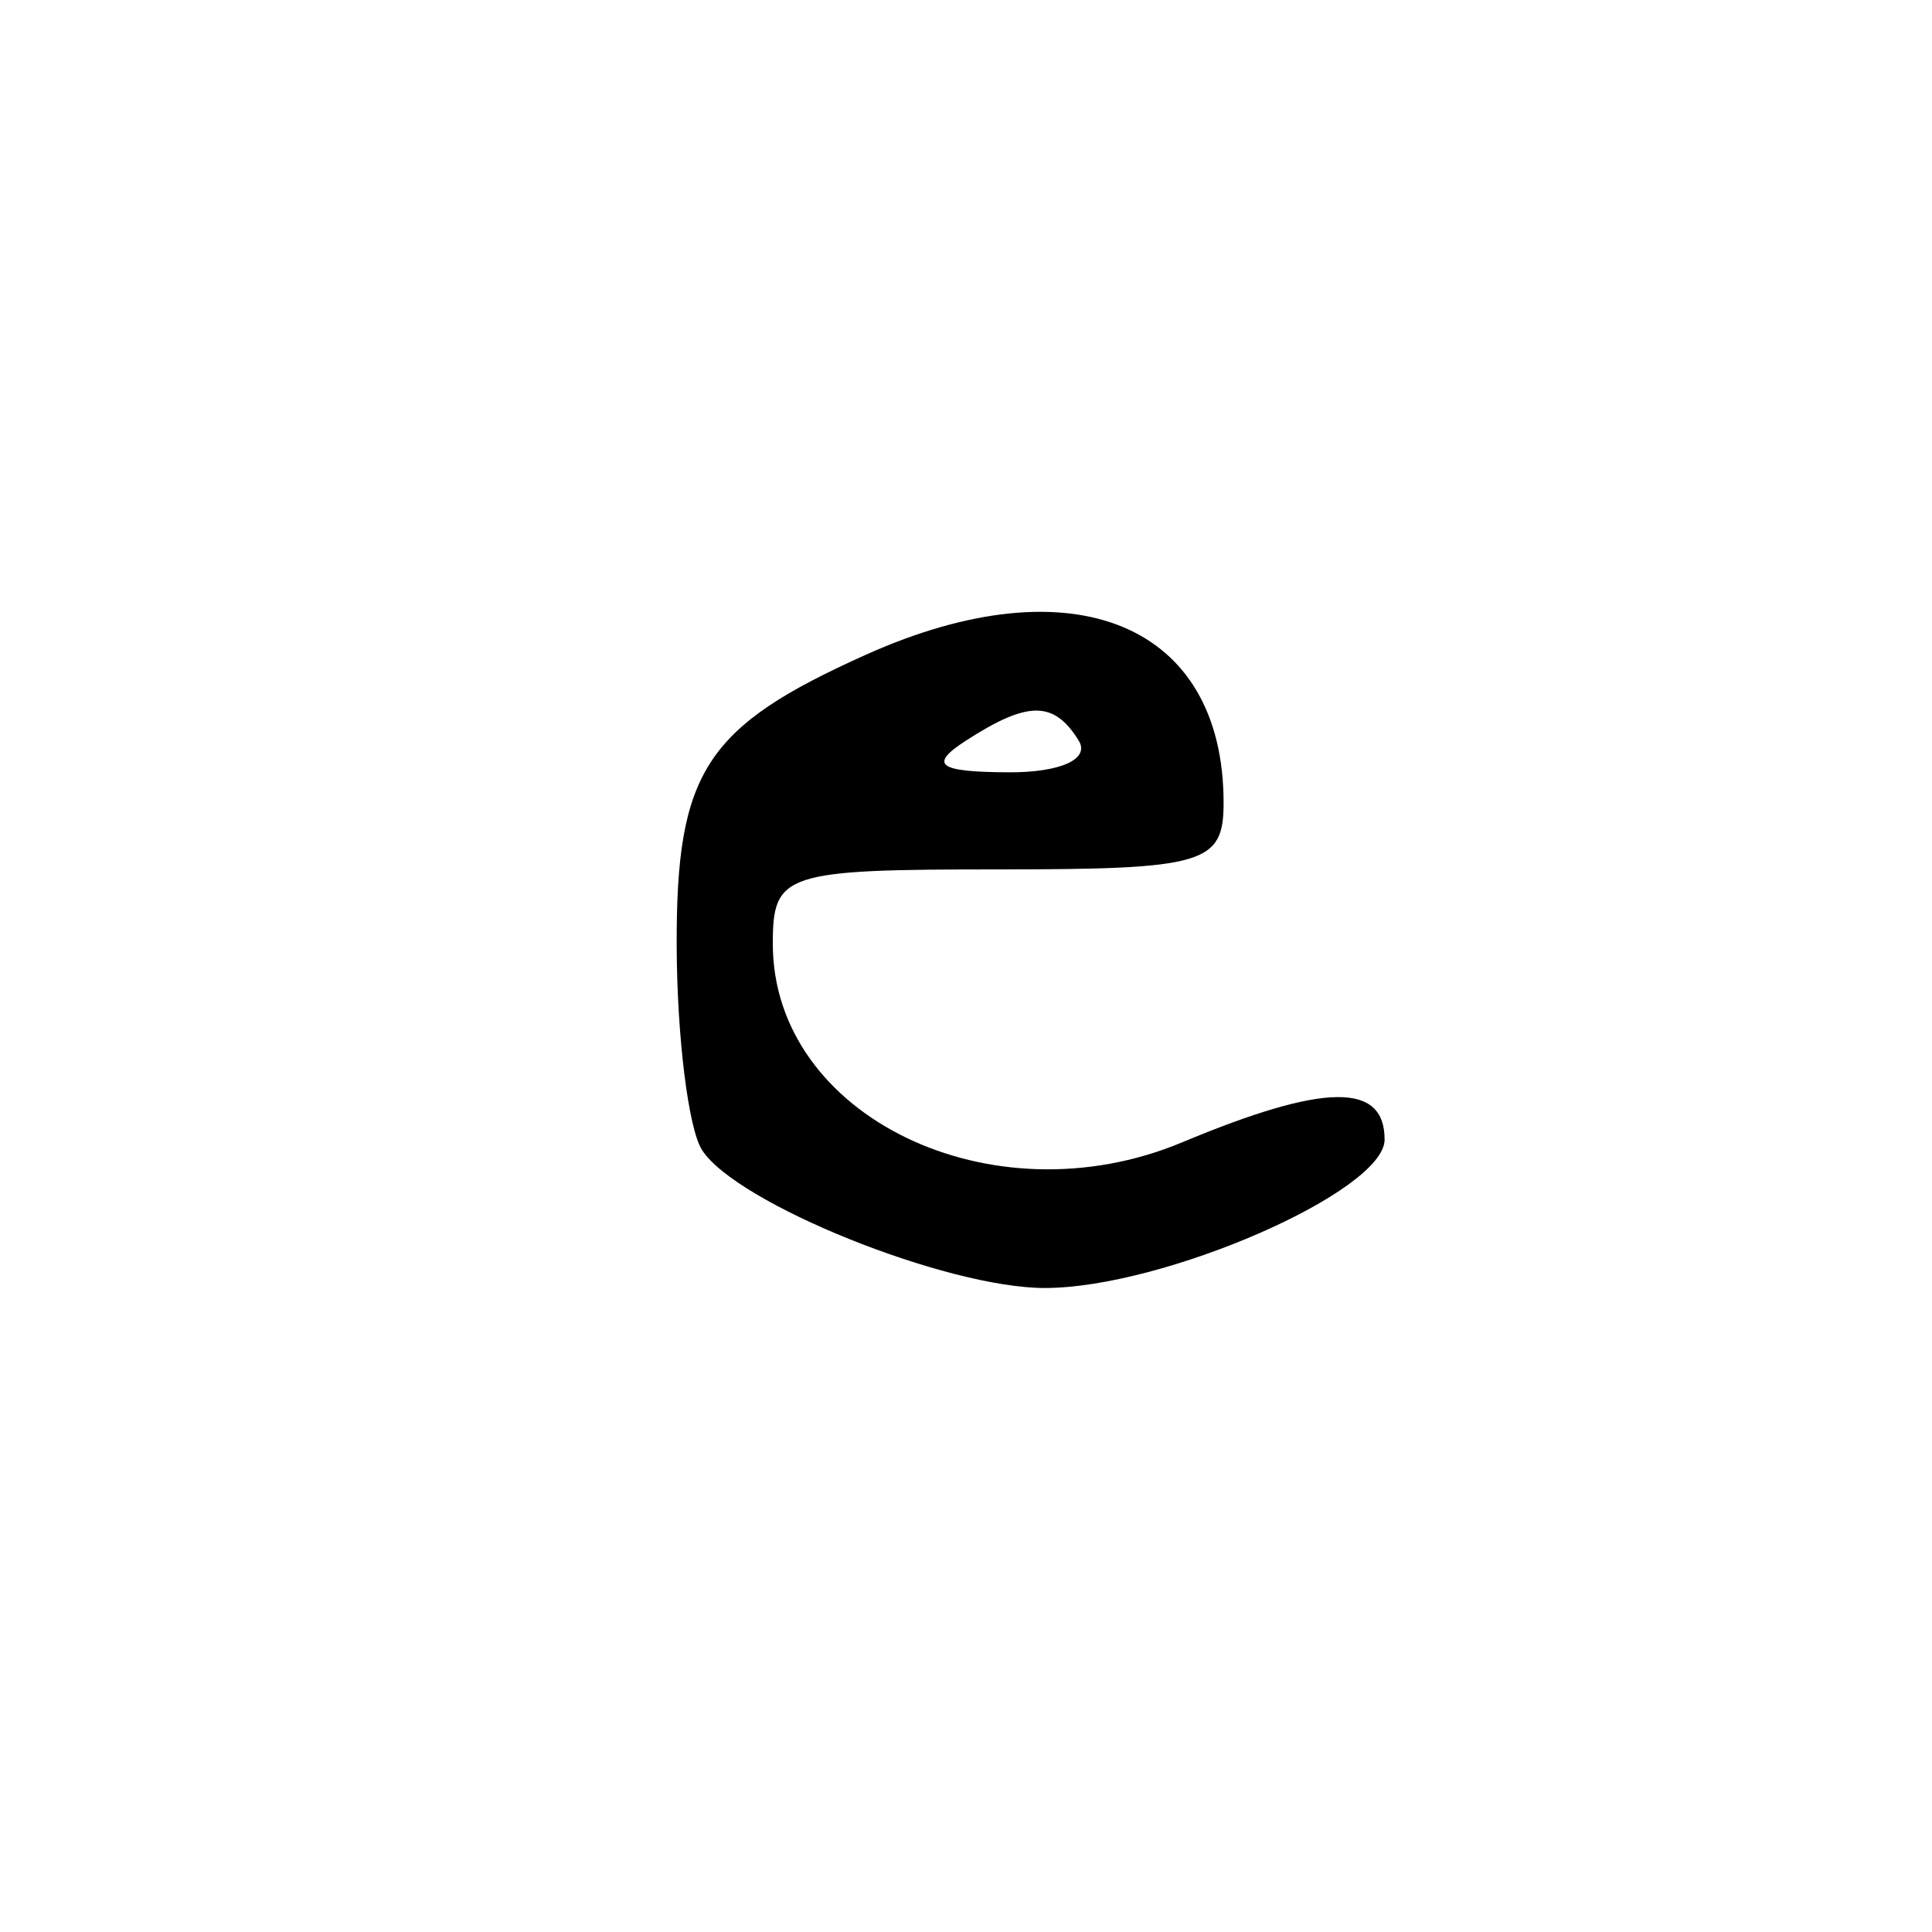
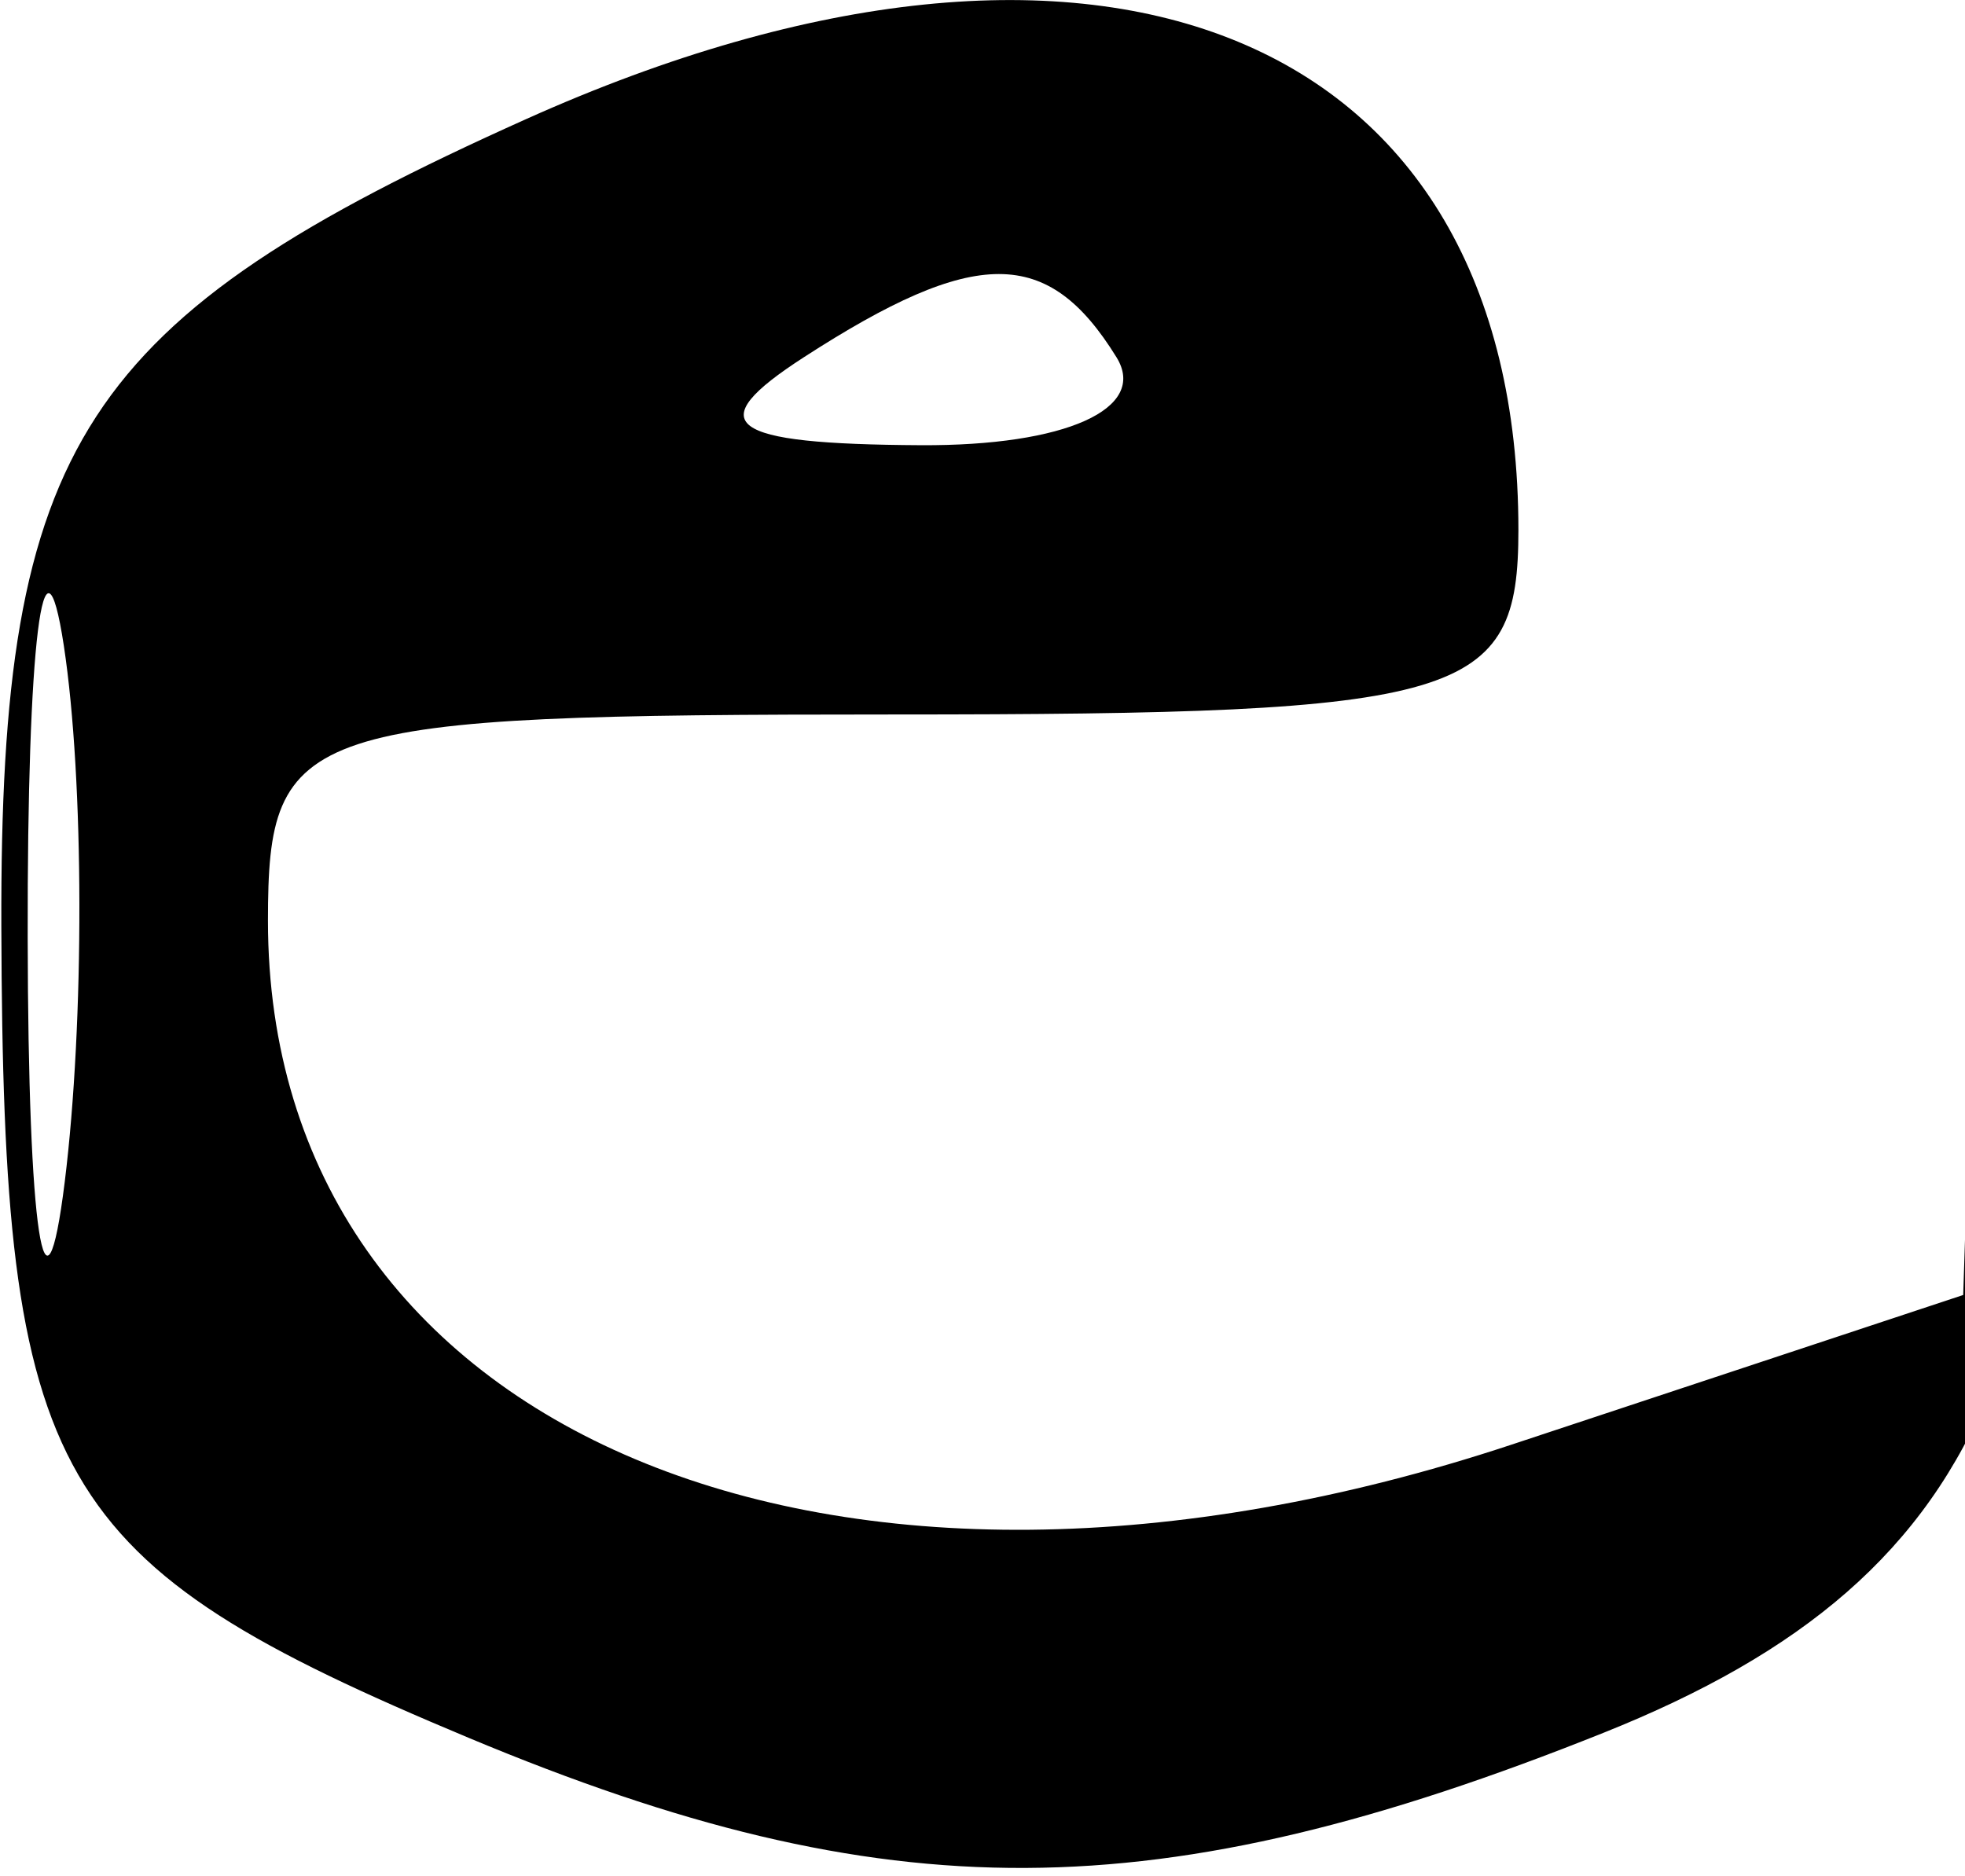
- <svg xmlns="http://www.w3.org/2000/svg" viewBox="0 0 60 60" version="1.1">
-   <path d="M 26.896 20.331 C 21.905 22.571, 20.999 23.963, 21.015 29.372 C 21.024 32.193, 21.377 35.045, 21.800 35.711 C 22.855 37.371, 29.382 40, 32.448 40 C 36.136 40, 43 37.002, 43 35.391 C 43 33.604, 41.131 33.630, 36.708 35.478 C 30.785 37.952, 24 34.658, 24 29.309 C 24 27.117, 24.355 27, 31 27 C 37.408 27, 38 26.825, 38 24.934 C 38 19.380, 33.329 17.444, 26.896 20.331 M 30 23 C 28.835 23.753, 29.128 23.973, 31.309 23.985 C 32.930 23.994, 33.857 23.577, 33.500 23 C 32.733 21.758, 31.921 21.758, 30 23" stroke="none" fill="black" fill-rule="evenodd" />
+ <svg xmlns="http://www.w3.org/2000/svg" width="22" height="21" viewBox="0 0 22 21" version="1.1">
+   <path d="M 5.896 1.331 C 0.905 3.571, -0.001 4.963, 0.015 10.372 C 0.034 16.601, 0.550 17.496, 5.253 19.461 C 9.934 21.417, 12.953 21.403, 17.953 19.402 C 22.383 17.630, 23.497 14.850, 22.741 7.456 C 22.397 4.096, 22.309 4.329, 22.158 9 L 21.980 14.500 16.925 16.175 C 9.313 18.698, 3 16.039, 3 10.309 C 3 8.117, 3.355 8, 10 8 C 16.408 8, 17 7.825, 17 5.934 C 17 0.380, 12.329 -1.556, 5.896 1.331 M 9 4 C 7.835 4.753, 8.128 4.973, 10.309 4.985 C 11.930 4.994, 12.857 4.577, 12.500 4 C 11.733 2.758, 10.921 2.758, 9 4 M 0.310 10.500 C 0.315 13.800, 0.502 15.029, 0.725 13.232 C 0.947 11.435, 0.943 8.735, 0.715 7.232 C 0.486 5.729, 0.304 7.200, 0.310 10.500" stroke="none" fill="black" fill-rule="evenodd" />
</svg>
